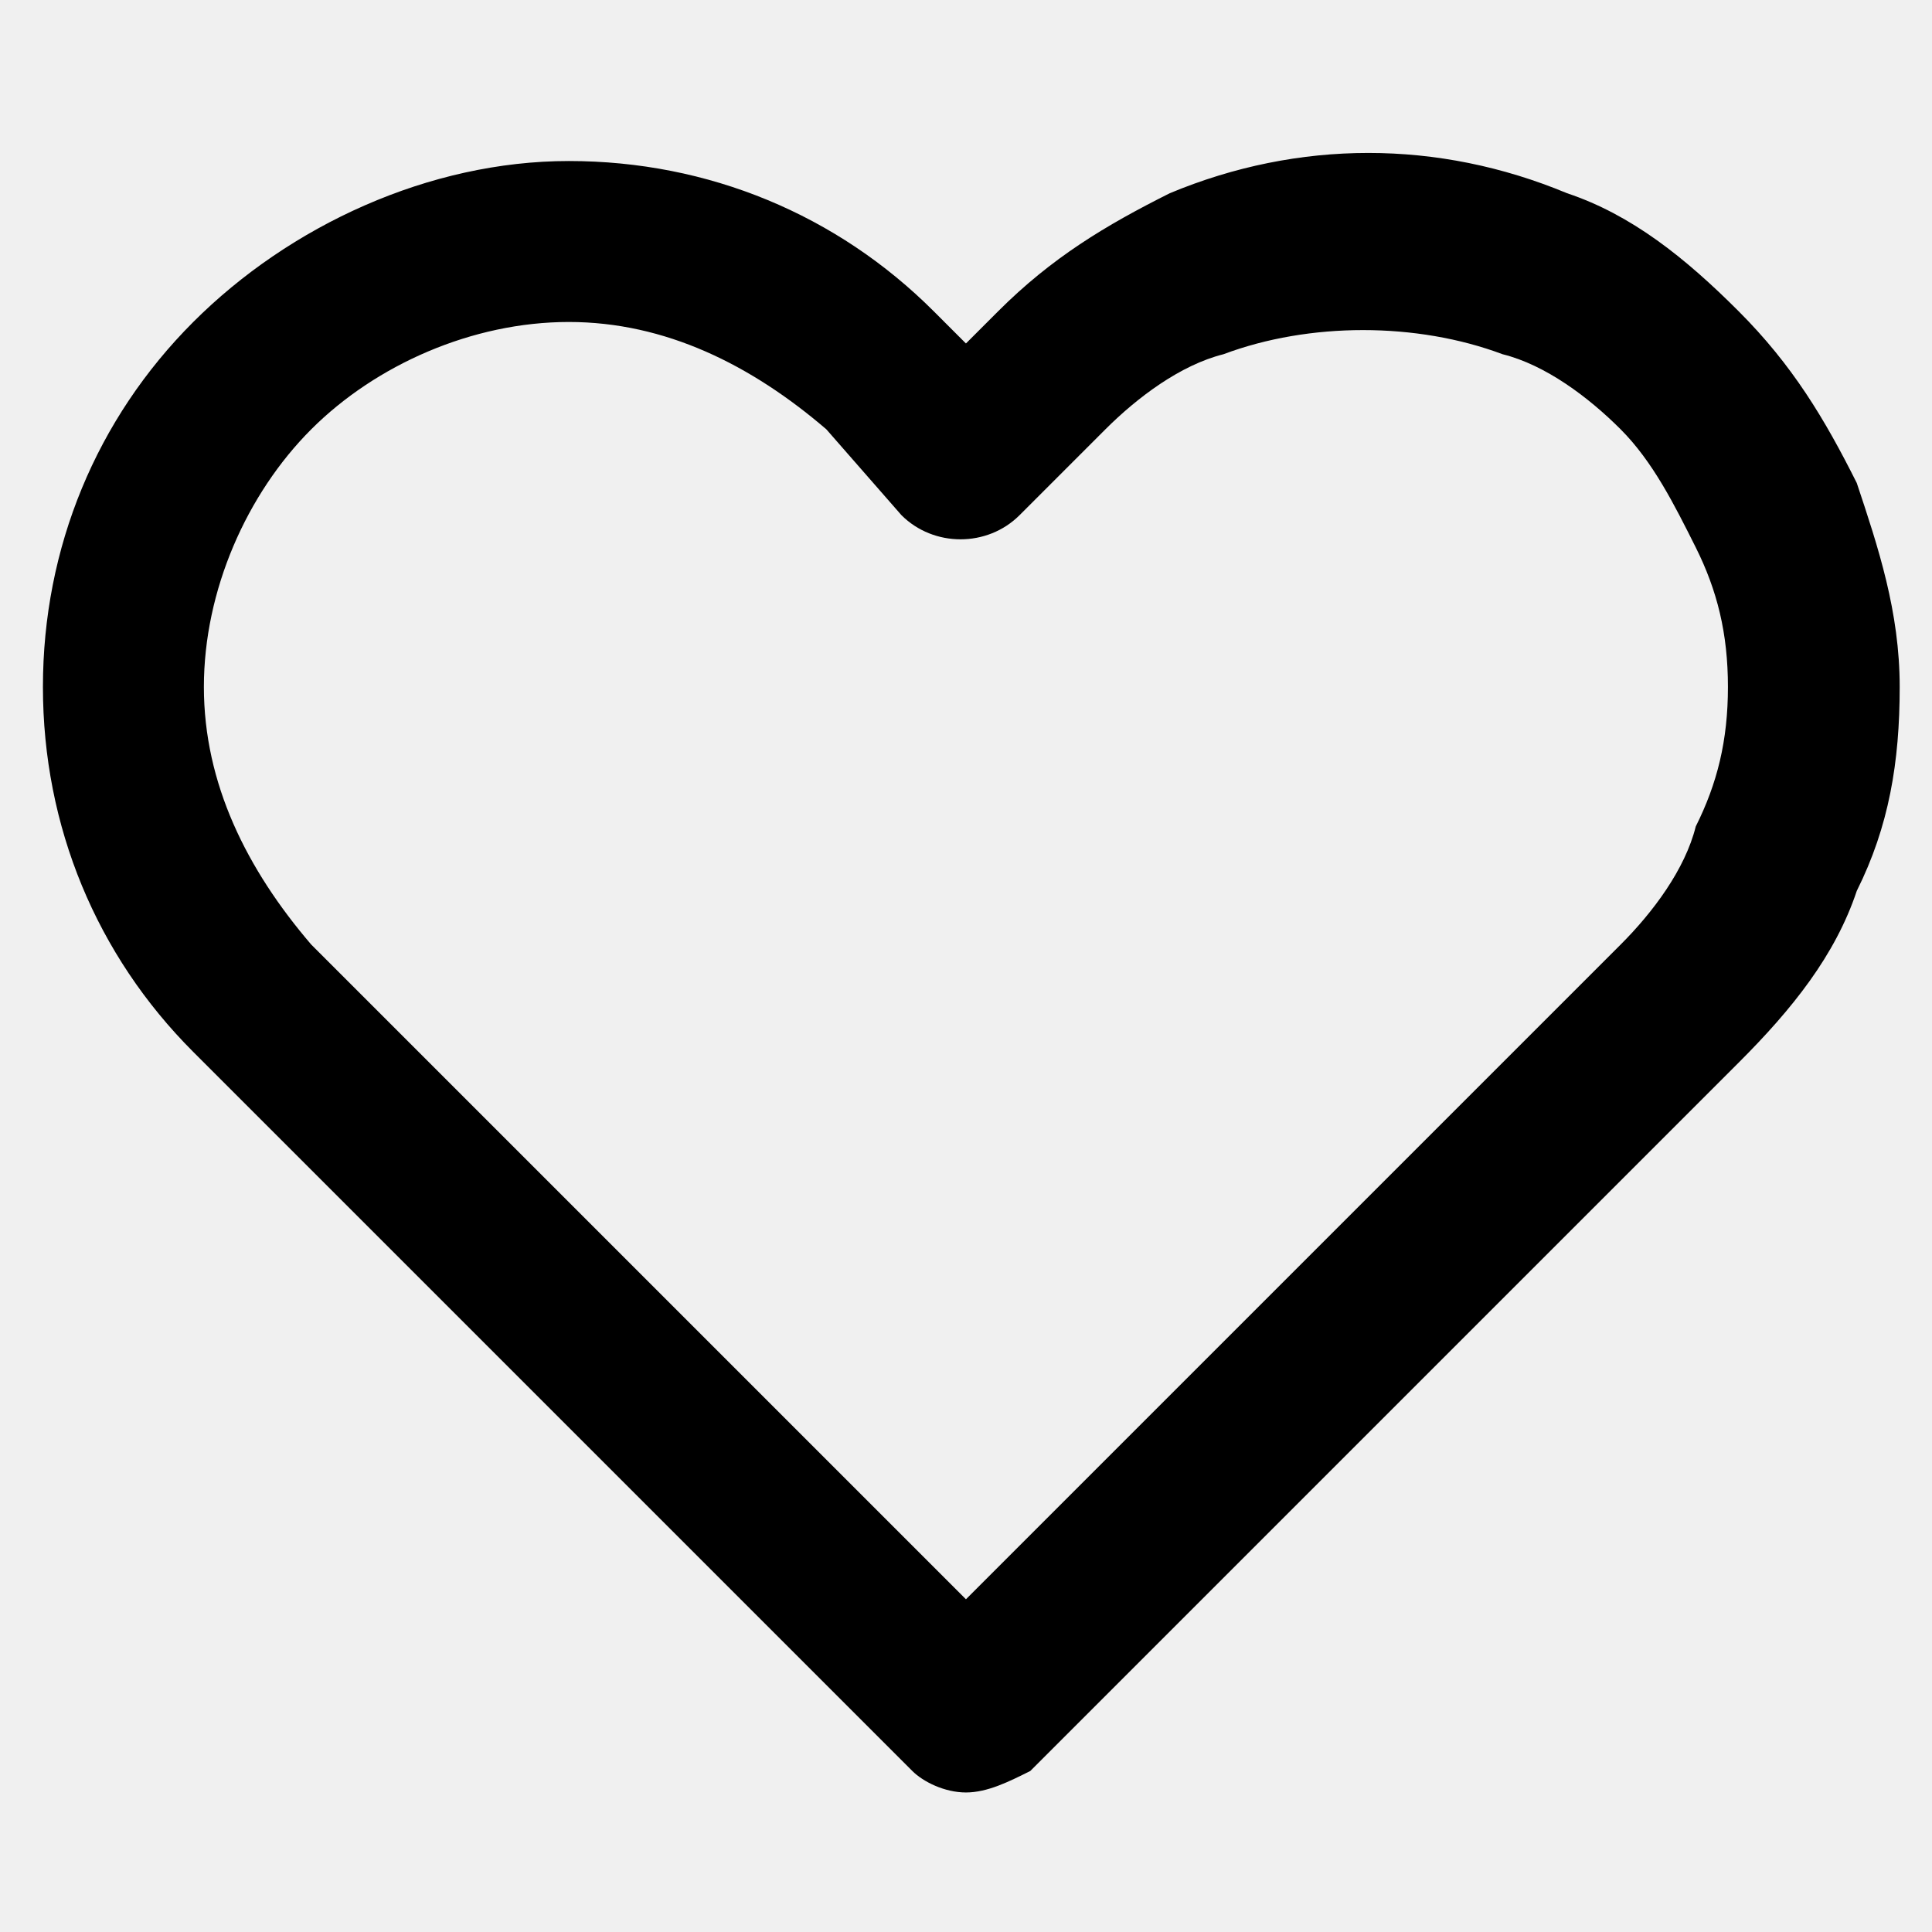
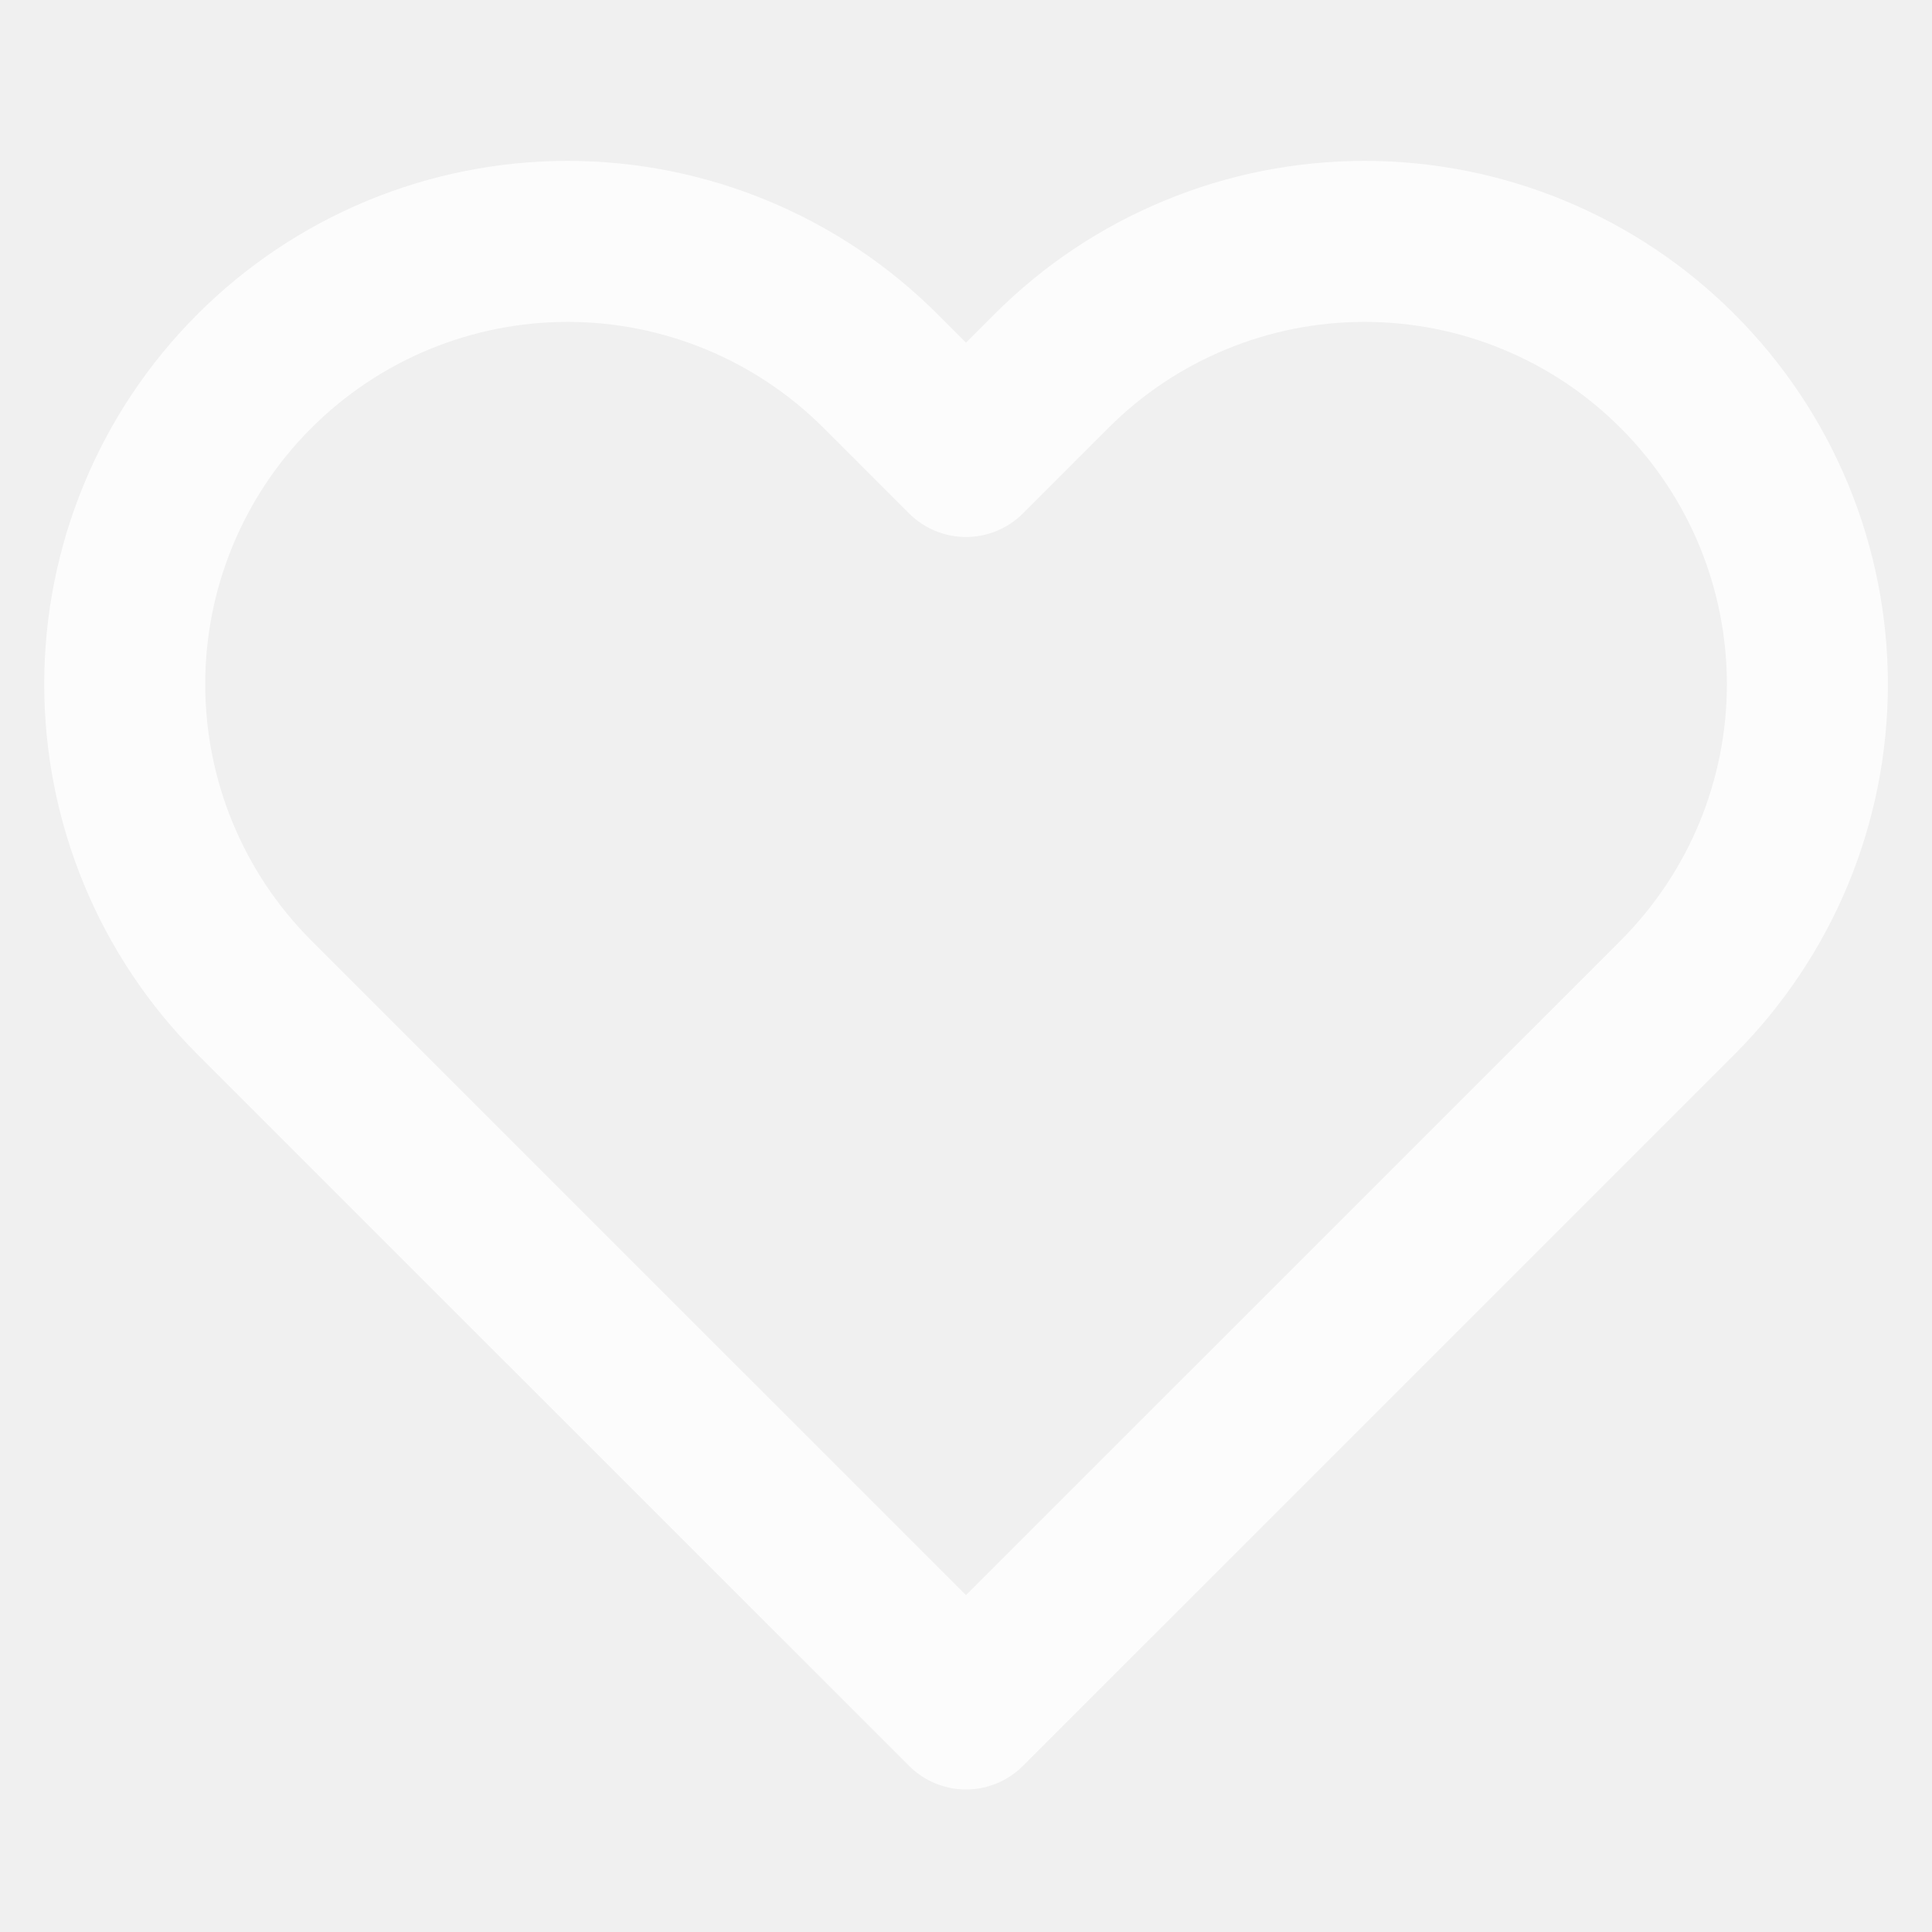
- <svg id="icon-heart" viewBox="0 0 32 32">
-   <path d="M16 29.689c-0.356 0-0.711-0.178-0.889-0.356l-11.911-11.911c-1.6-1.6-2.489-3.733-2.489-6.044s0.889-4.444 2.489-6.044 3.911-2.667 6.222-2.667 4.444 0.889 6.044 2.489l0.533 0.533 0.533-0.533c0.889-0.889 1.778-1.422 2.844-1.956 2.133-0.889 4.444-0.889 6.578 0 1.067 0.356 1.956 1.067 2.844 1.956v0c0.889 0.889 1.422 1.778 1.956 2.844 0.356 1.067 0.711 2.133 0.711 3.378s-0.178 2.311-0.711 3.378c-0.356 1.067-1.067 1.956-1.956 2.844l-11.733 11.733c-0.356 0.178-0.711 0.356-1.067 0.356zM9.422 5.333c-1.6 0-3.2 0.711-4.267 1.778s-1.778 2.667-1.778 4.267 0.711 3.022 1.778 4.267l10.844 10.844 10.844-10.844c0.533-0.533 1.067-1.244 1.244-1.956 0.356-0.711 0.533-1.422 0.533-2.311s-0.178-1.6-0.533-2.311c-0.356-0.711-0.711-1.422-1.244-1.956 0 0 0 0 0 0-0.533-0.533-1.244-1.067-1.956-1.244-1.422-0.533-3.2-0.533-4.622 0-0.711 0.178-1.422 0.711-1.956 1.244l-1.422 1.422c-0.533 0.533-1.422 0.533-1.956 0l-1.244-1.422c-1.244-1.067-2.667-1.778-4.267-1.778z" />
+ <svg xmlns="http://www.w3.org/2000/svg" width="18" height="18" viewBox="0 0 18 18" fill="none">
+   <path d="M15.63 3.458C15.247 3.074 14.792 2.77 14.292 2.563C13.791 2.355 13.255 2.249 12.713 2.249C12.171 2.249 11.634 2.355 11.134 2.563C10.633 2.77 10.178 3.074 9.795 3.458L9 4.253L8.205 3.458C7.431 2.684 6.382 2.249 5.288 2.249C4.193 2.249 3.144 2.684 2.37 3.458C1.596 4.231 1.162 5.281 1.162 6.375C1.162 7.469 1.596 8.519 2.37 9.293L3.165 10.088L9 15.922L14.835 10.088L15.63 9.293C16.013 8.909 16.317 8.455 16.525 7.954C16.732 7.453 16.839 6.917 16.839 6.375C16.839 5.833 16.732 5.297 16.525 4.796C16.317 4.295 16.013 3.841 15.63 3.458Z" stroke="white" stroke-opacity="0.8" stroke-width="1.5" stroke-linecap="round" stroke-linejoin="round" />
</svg>
